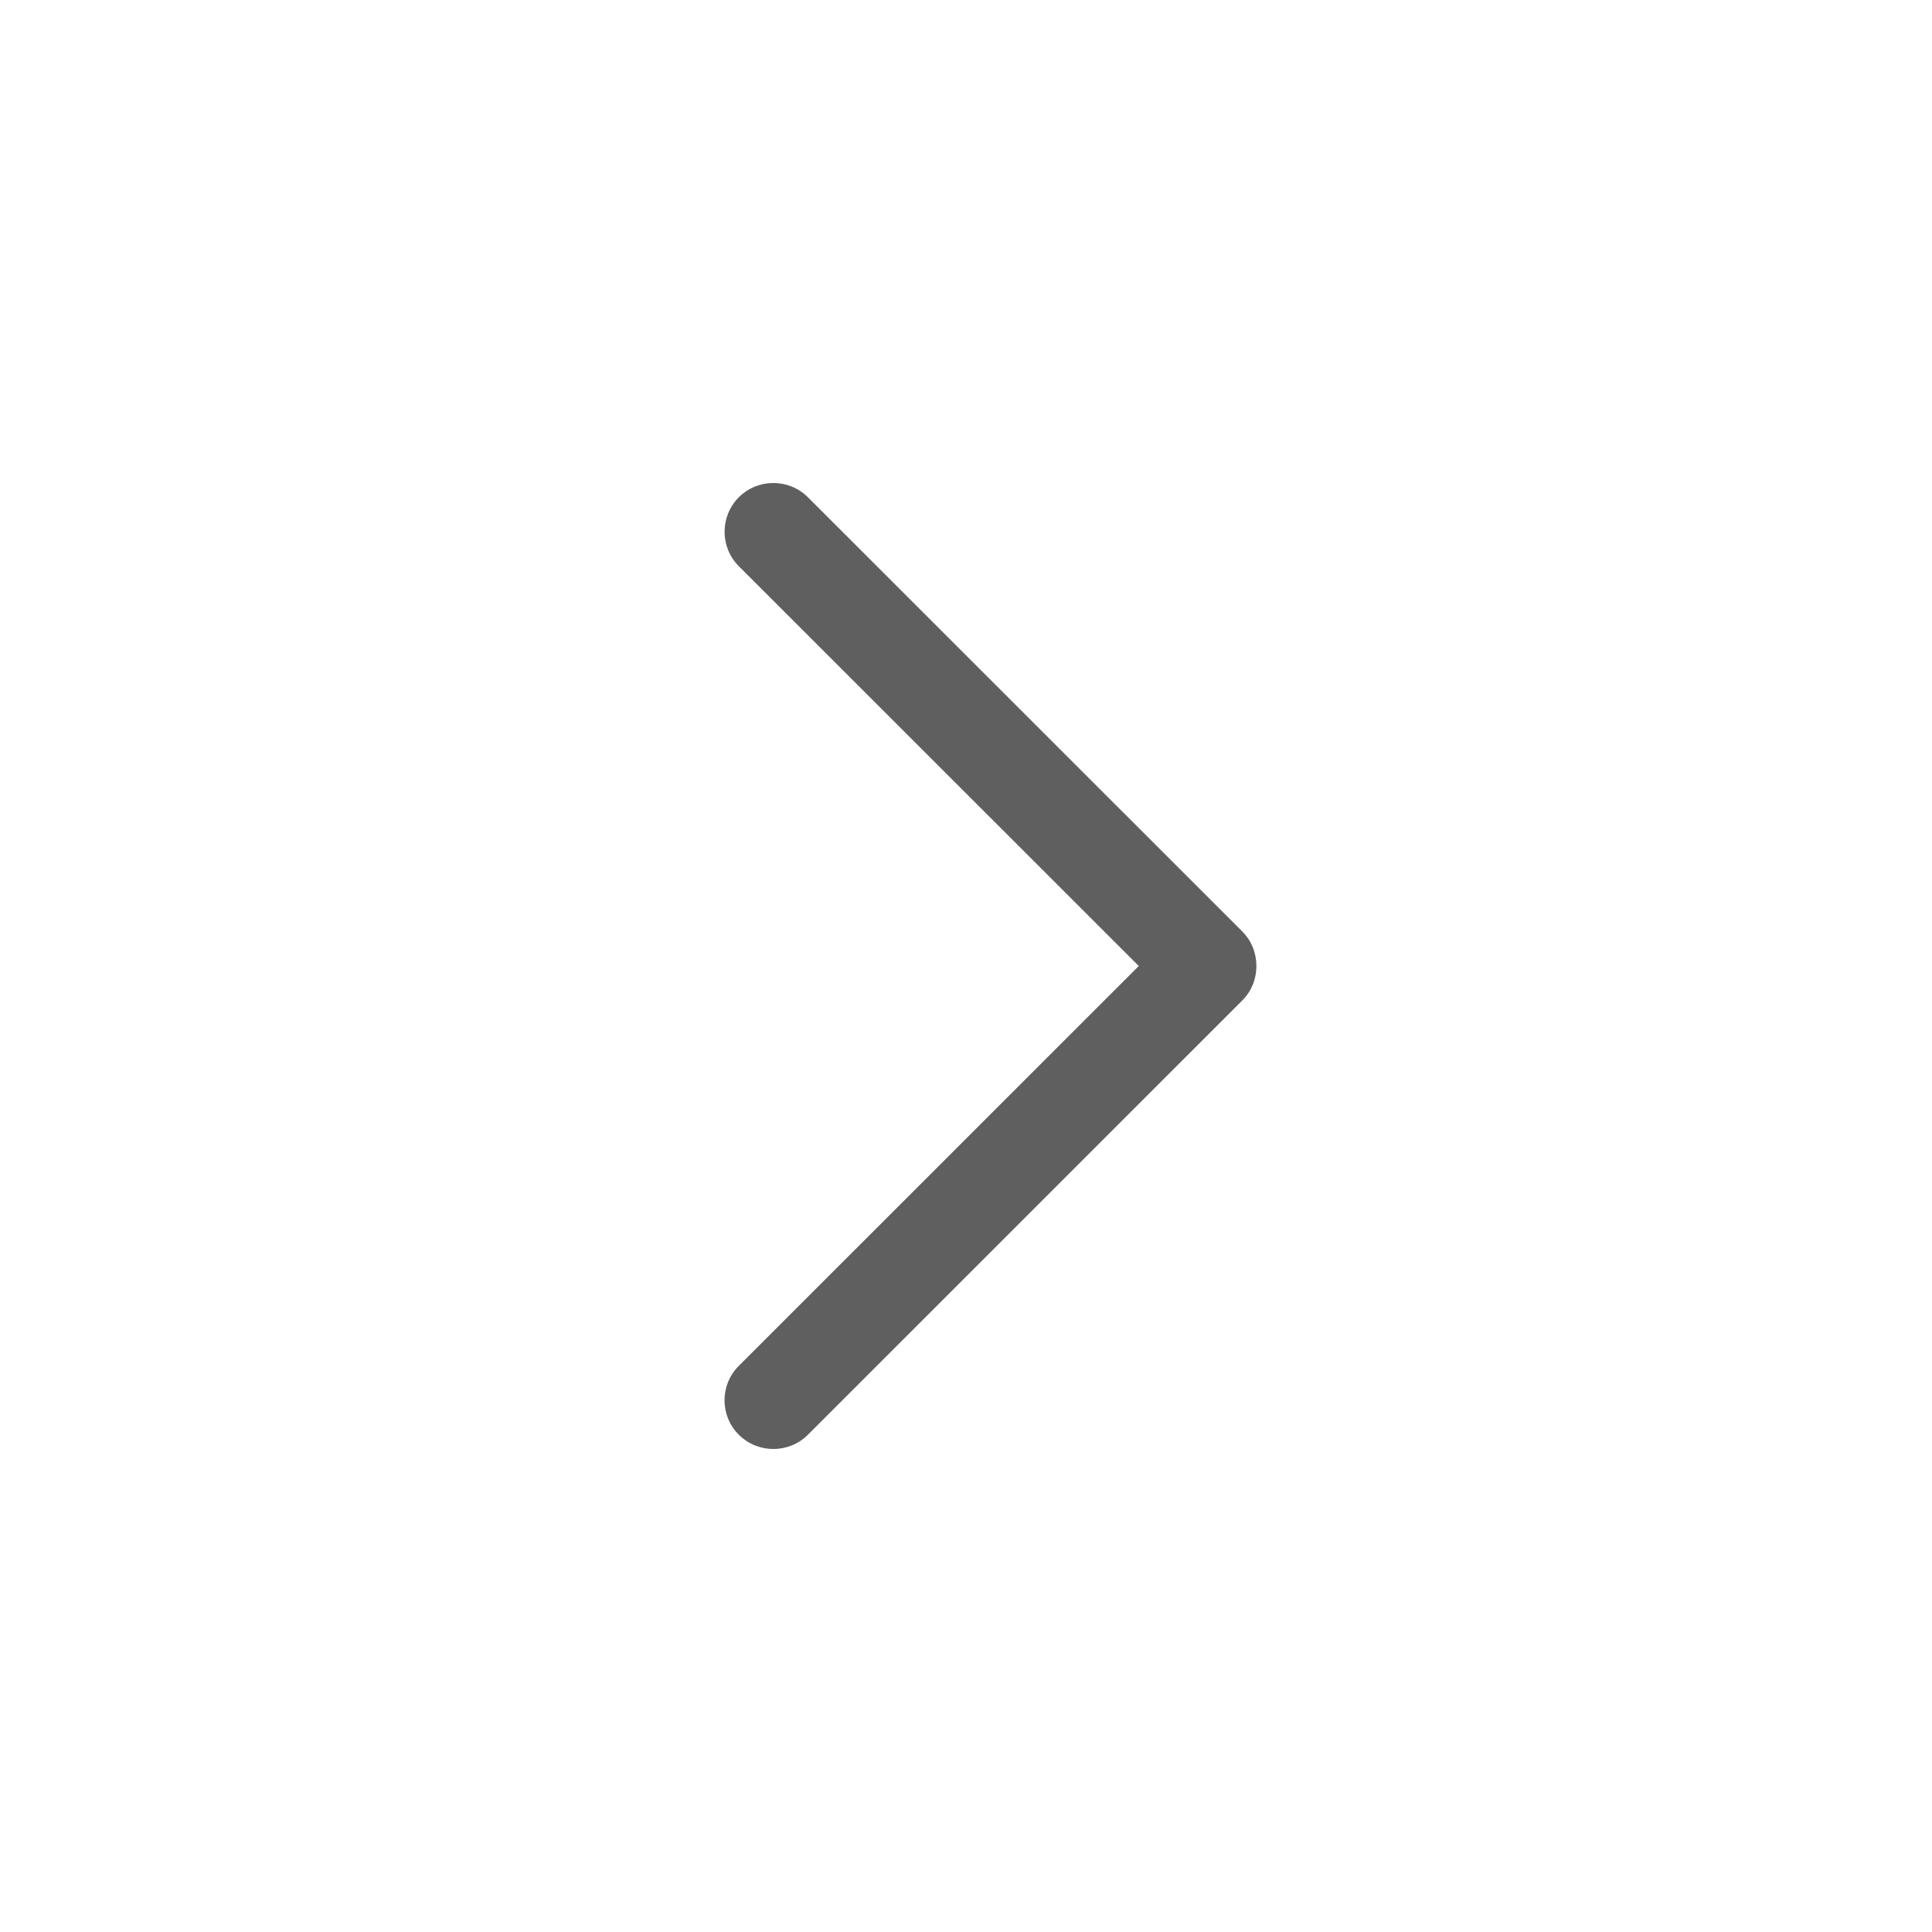
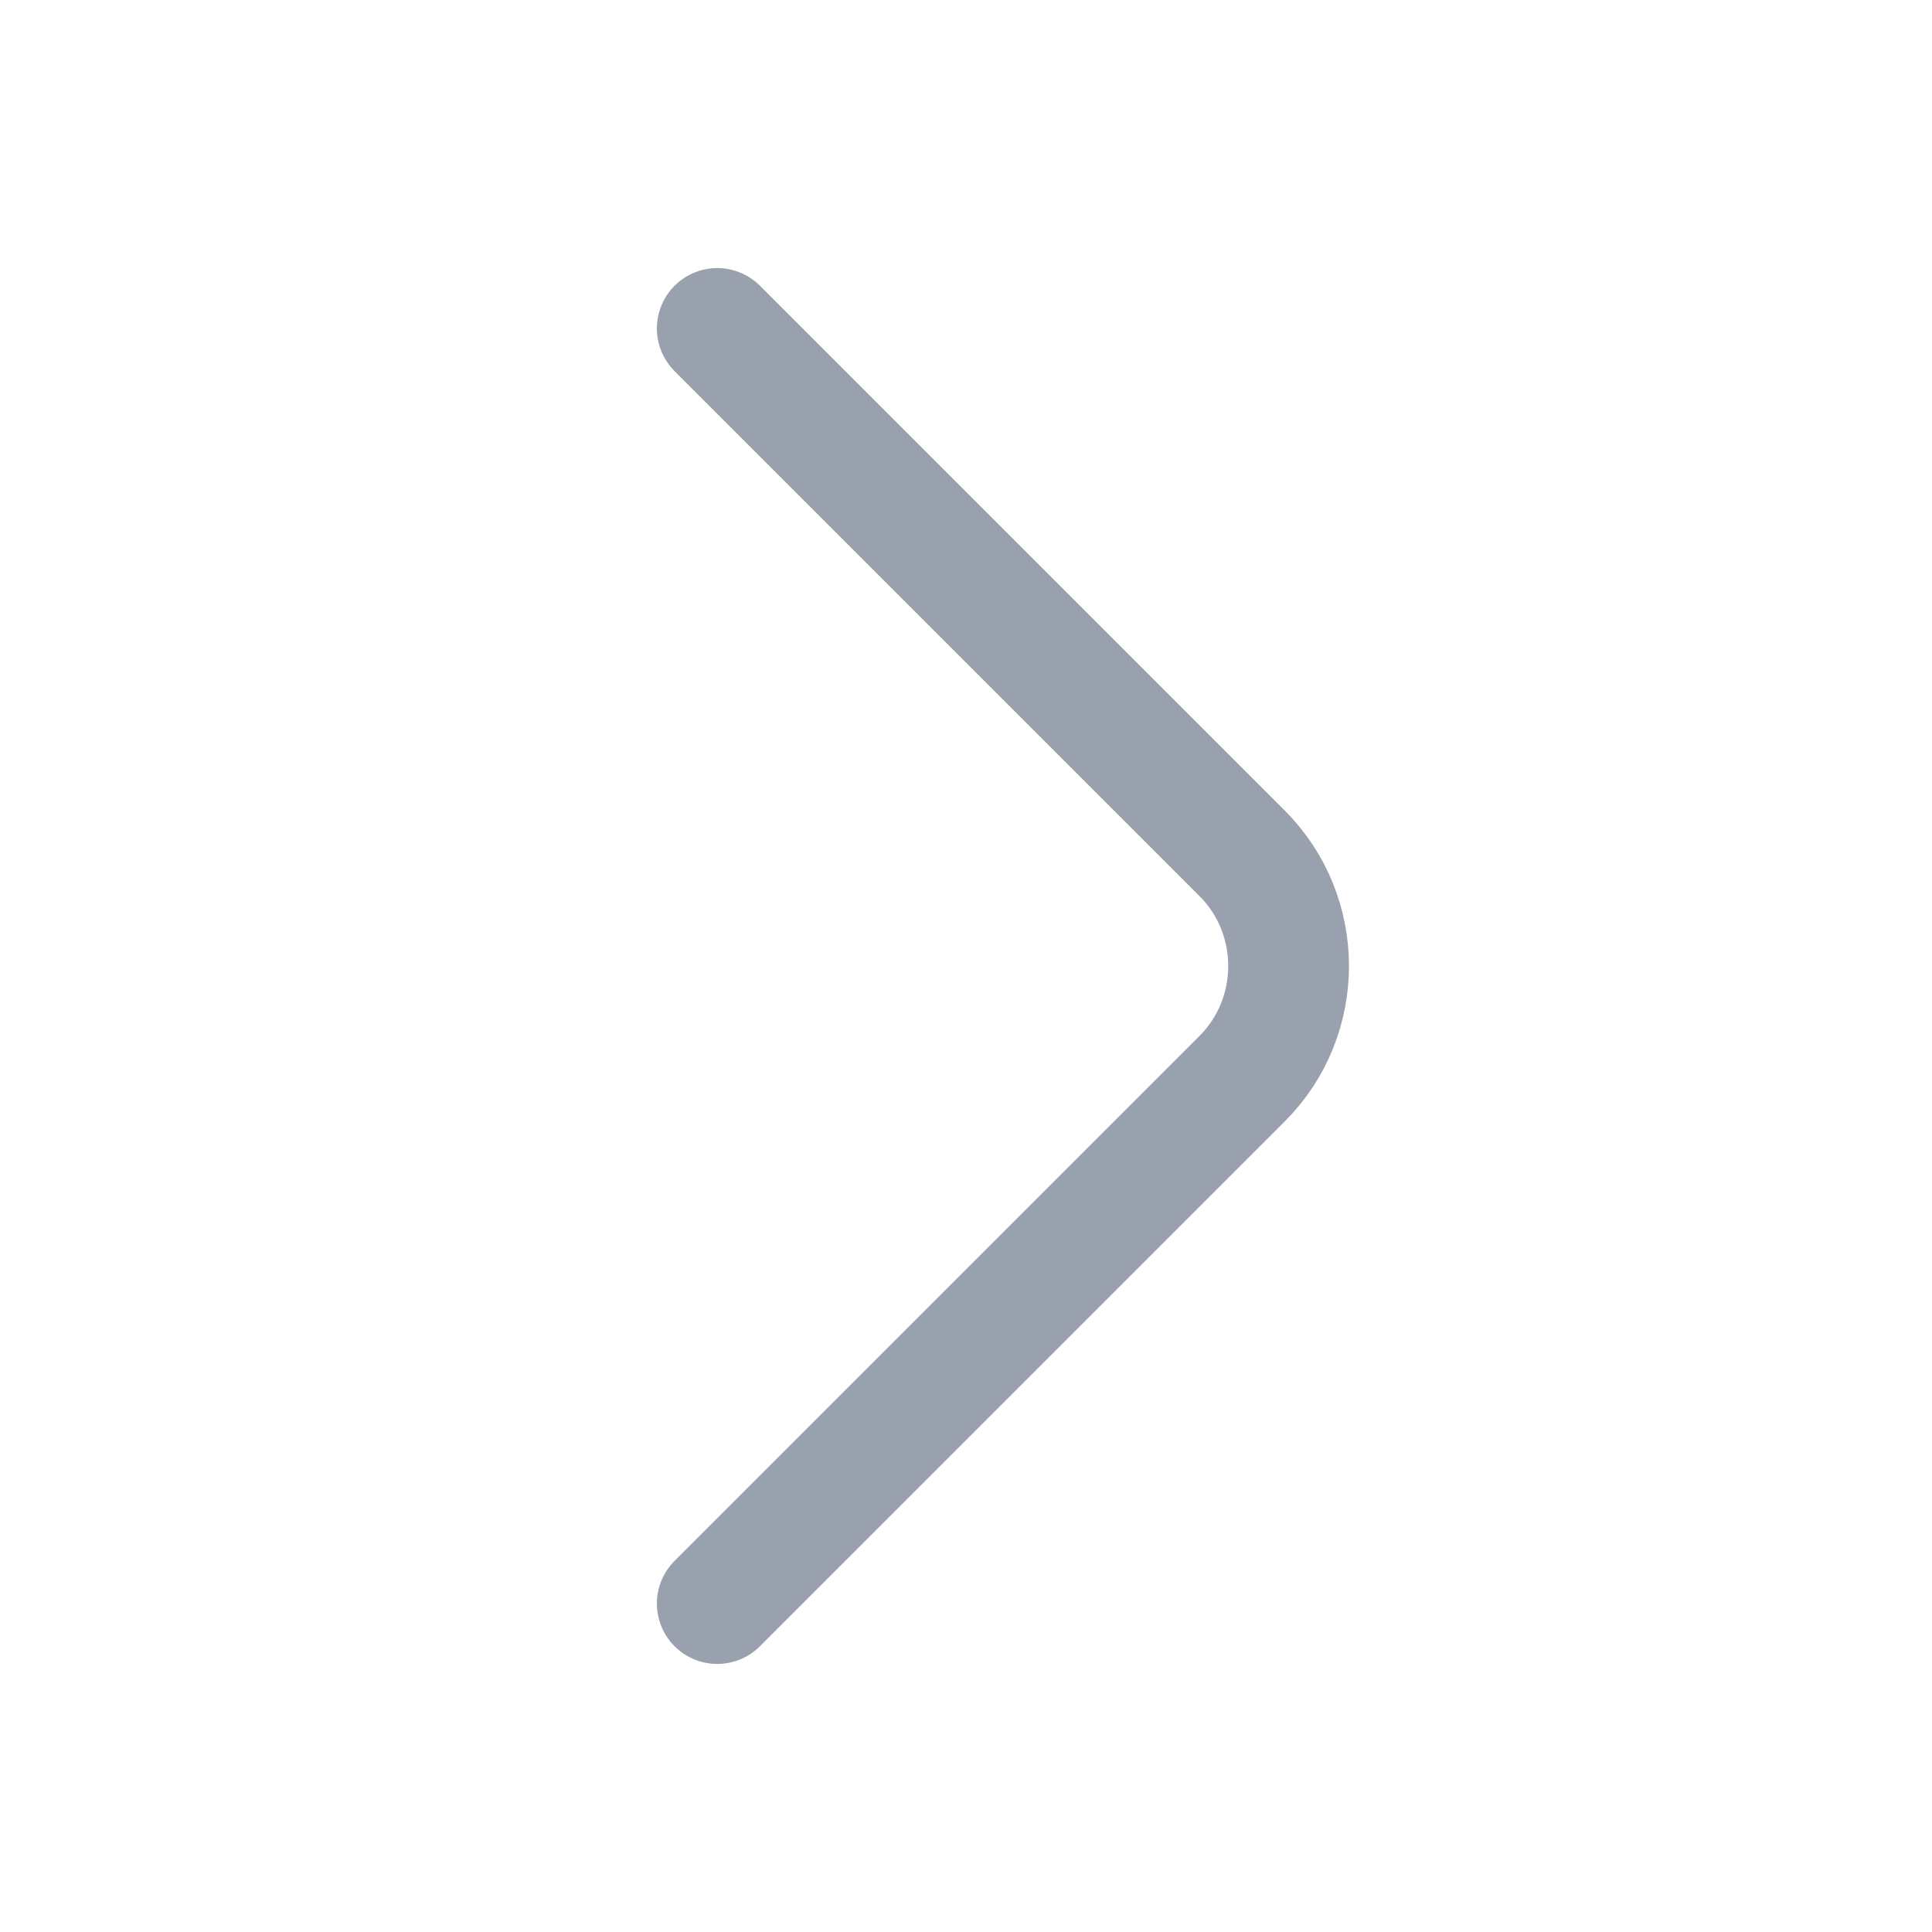
<svg xmlns="http://www.w3.org/2000/svg" width="24" height="24" viewBox="0 0 24 24" fill="none">
-   <path d="M15.432 12.428L10.036 17.823C9.799 18.059 9.415 18.059 9.178 17.823C8.941 17.587 8.941 17.203 9.178 16.967L14.146 12L9.178 7.034C8.942 6.798 8.942 6.414 9.178 6.177C9.415 5.941 9.799 5.941 10.036 6.177L15.433 11.572C15.666 11.805 15.666 12.195 15.432 12.428Z" fill="#5F5F5F" />
+   <path d="M8.91 19.92L15.43 13.4C16.2 12.63 16.2 11.37 15.43 10.6L8.91 4.08" stroke="#99A1AF" stroke-width="1.5" stroke-miterlimit="10" stroke-linecap="round" stroke-linejoin="round" />
</svg>
